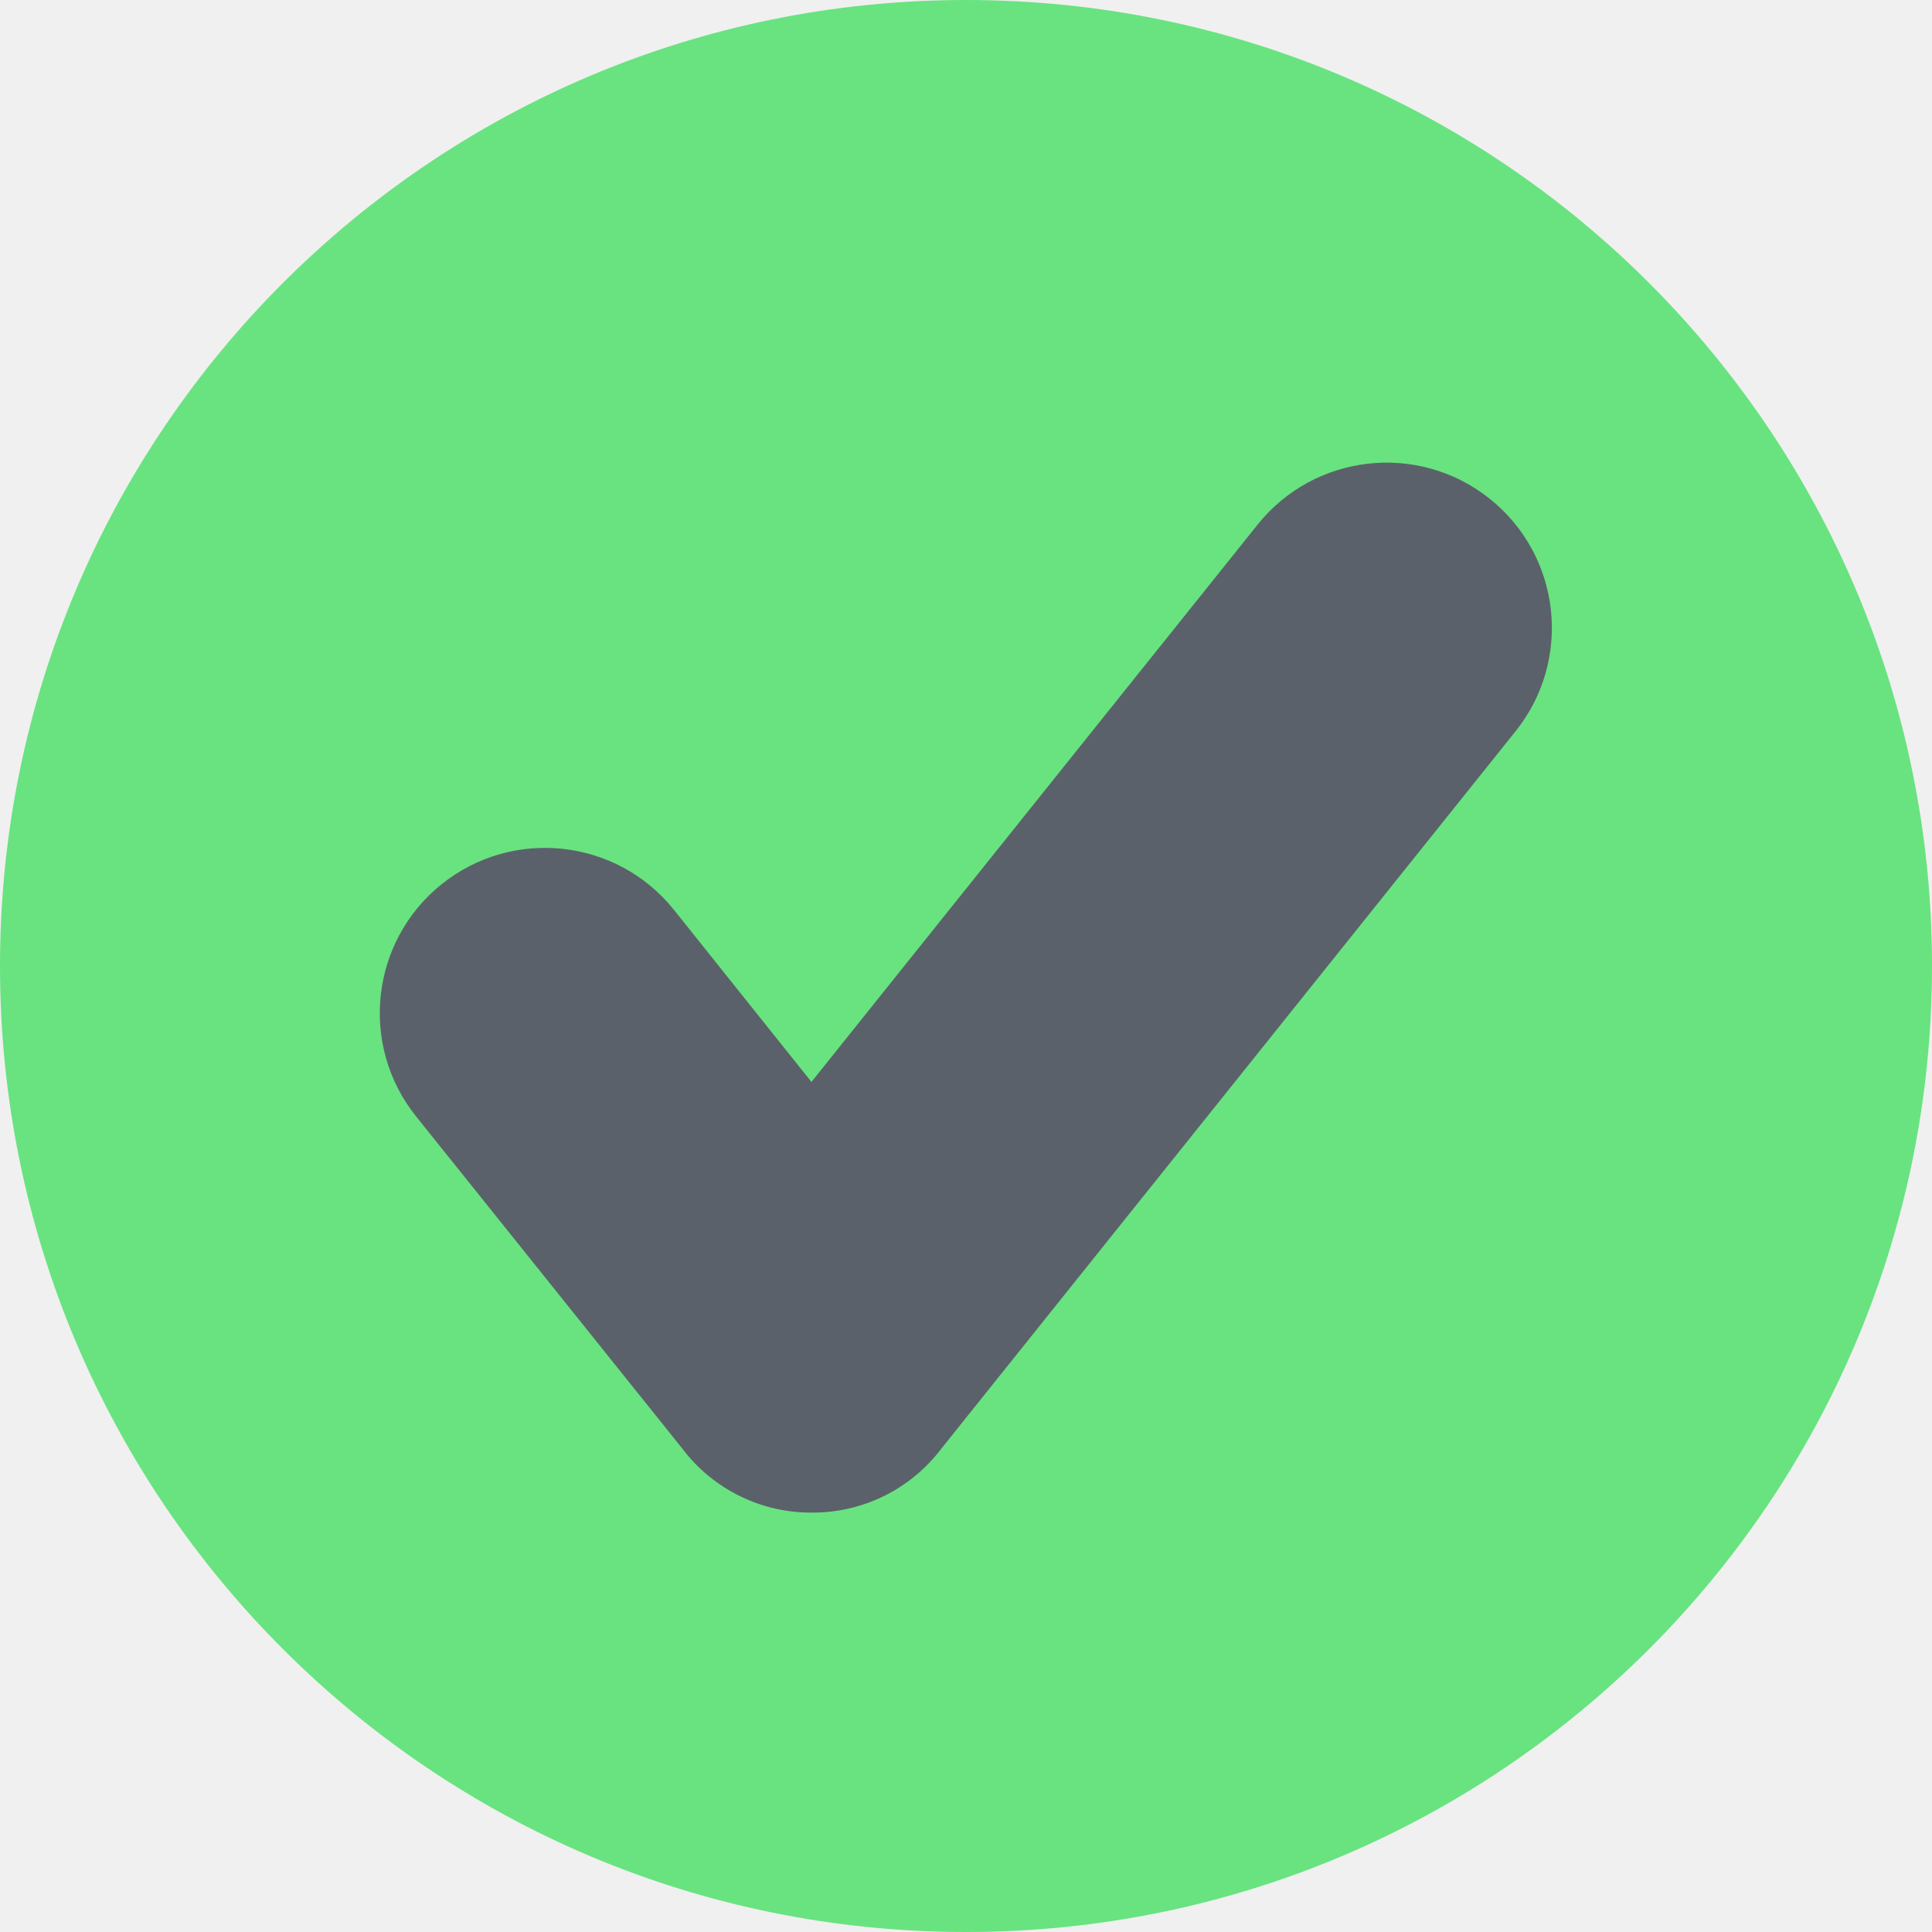
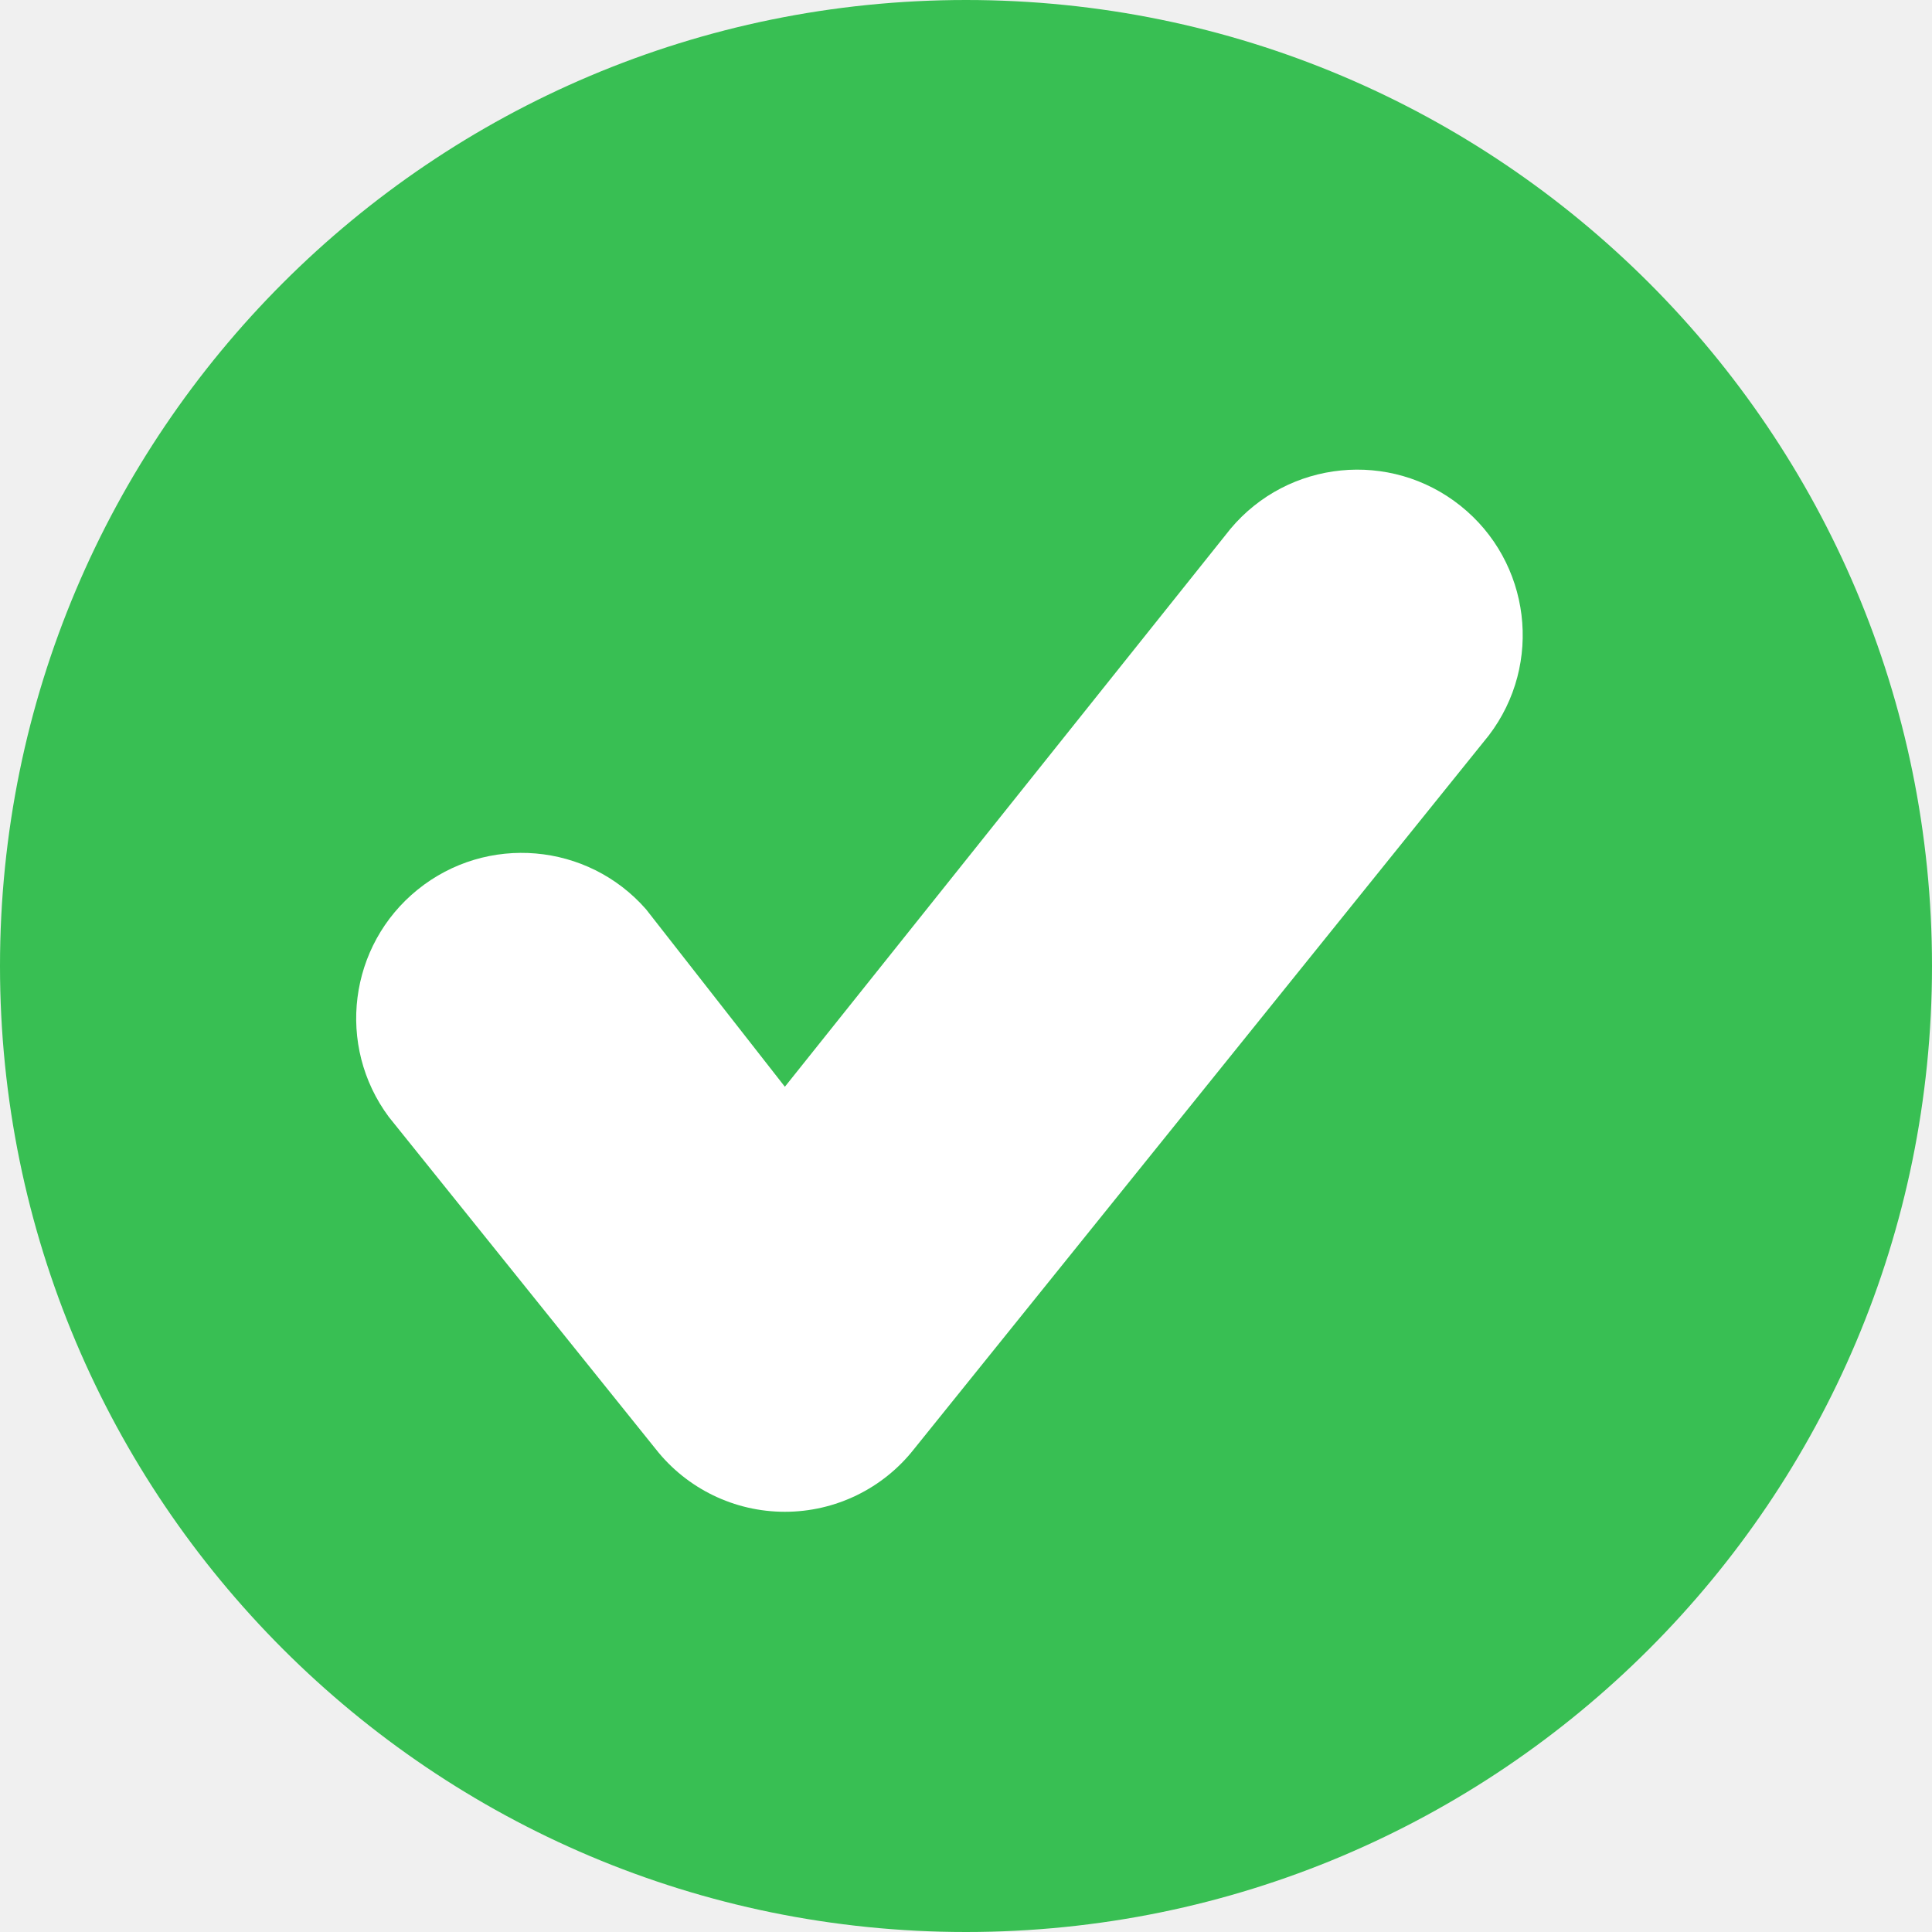
- <svg xmlns="http://www.w3.org/2000/svg" viewBox="0 0 24 24">
+ <svg xmlns="http://www.w3.org/2000/svg" viewBox="0 0 16 16">
  <defs>
-     <style>.cls-1{fill:#68e380;}.cls-2{fill:#5b616a;}</style>
+     <style>.cls-1{fill:#38bf53;}.cls-2{fill:#fff;}</style>
  </defs>
  <g id="Layer_2" data-name="Layer 2">
    <g id="Layer_1-2" data-name="Layer 1">
-       <circle class="cls-1" cx="12" cy="12" r="12" />
-       <path class="cls-2" d="M10.09,18.79A2,2,0,0,1,8.48,18L5.17,13.87A2.05,2.05,0,0,1,8.37,11.3l1.71,2.14,5.54-6.92a2.05,2.05,0,0,1,3.21,2.56L11.69,18A2,2,0,0,1,10.09,18.79Z" />
+       <circle class="cls-1" cx="8" cy="8" r="8" />
+       <path class="cls-2" d="M6.5,12.52A1.36,1.36,0,0,1,5.43,12L3.22,9.25A1.37,1.37,0,0,1,5.35,7.53L6.5,9l3.69-4.62a1.37,1.37,0,0,1,2.14,1.71L7.57,12A1.36,1.36,0,0,1,6.5,12.52Z" />
    </g>
  </g>
</svg>
